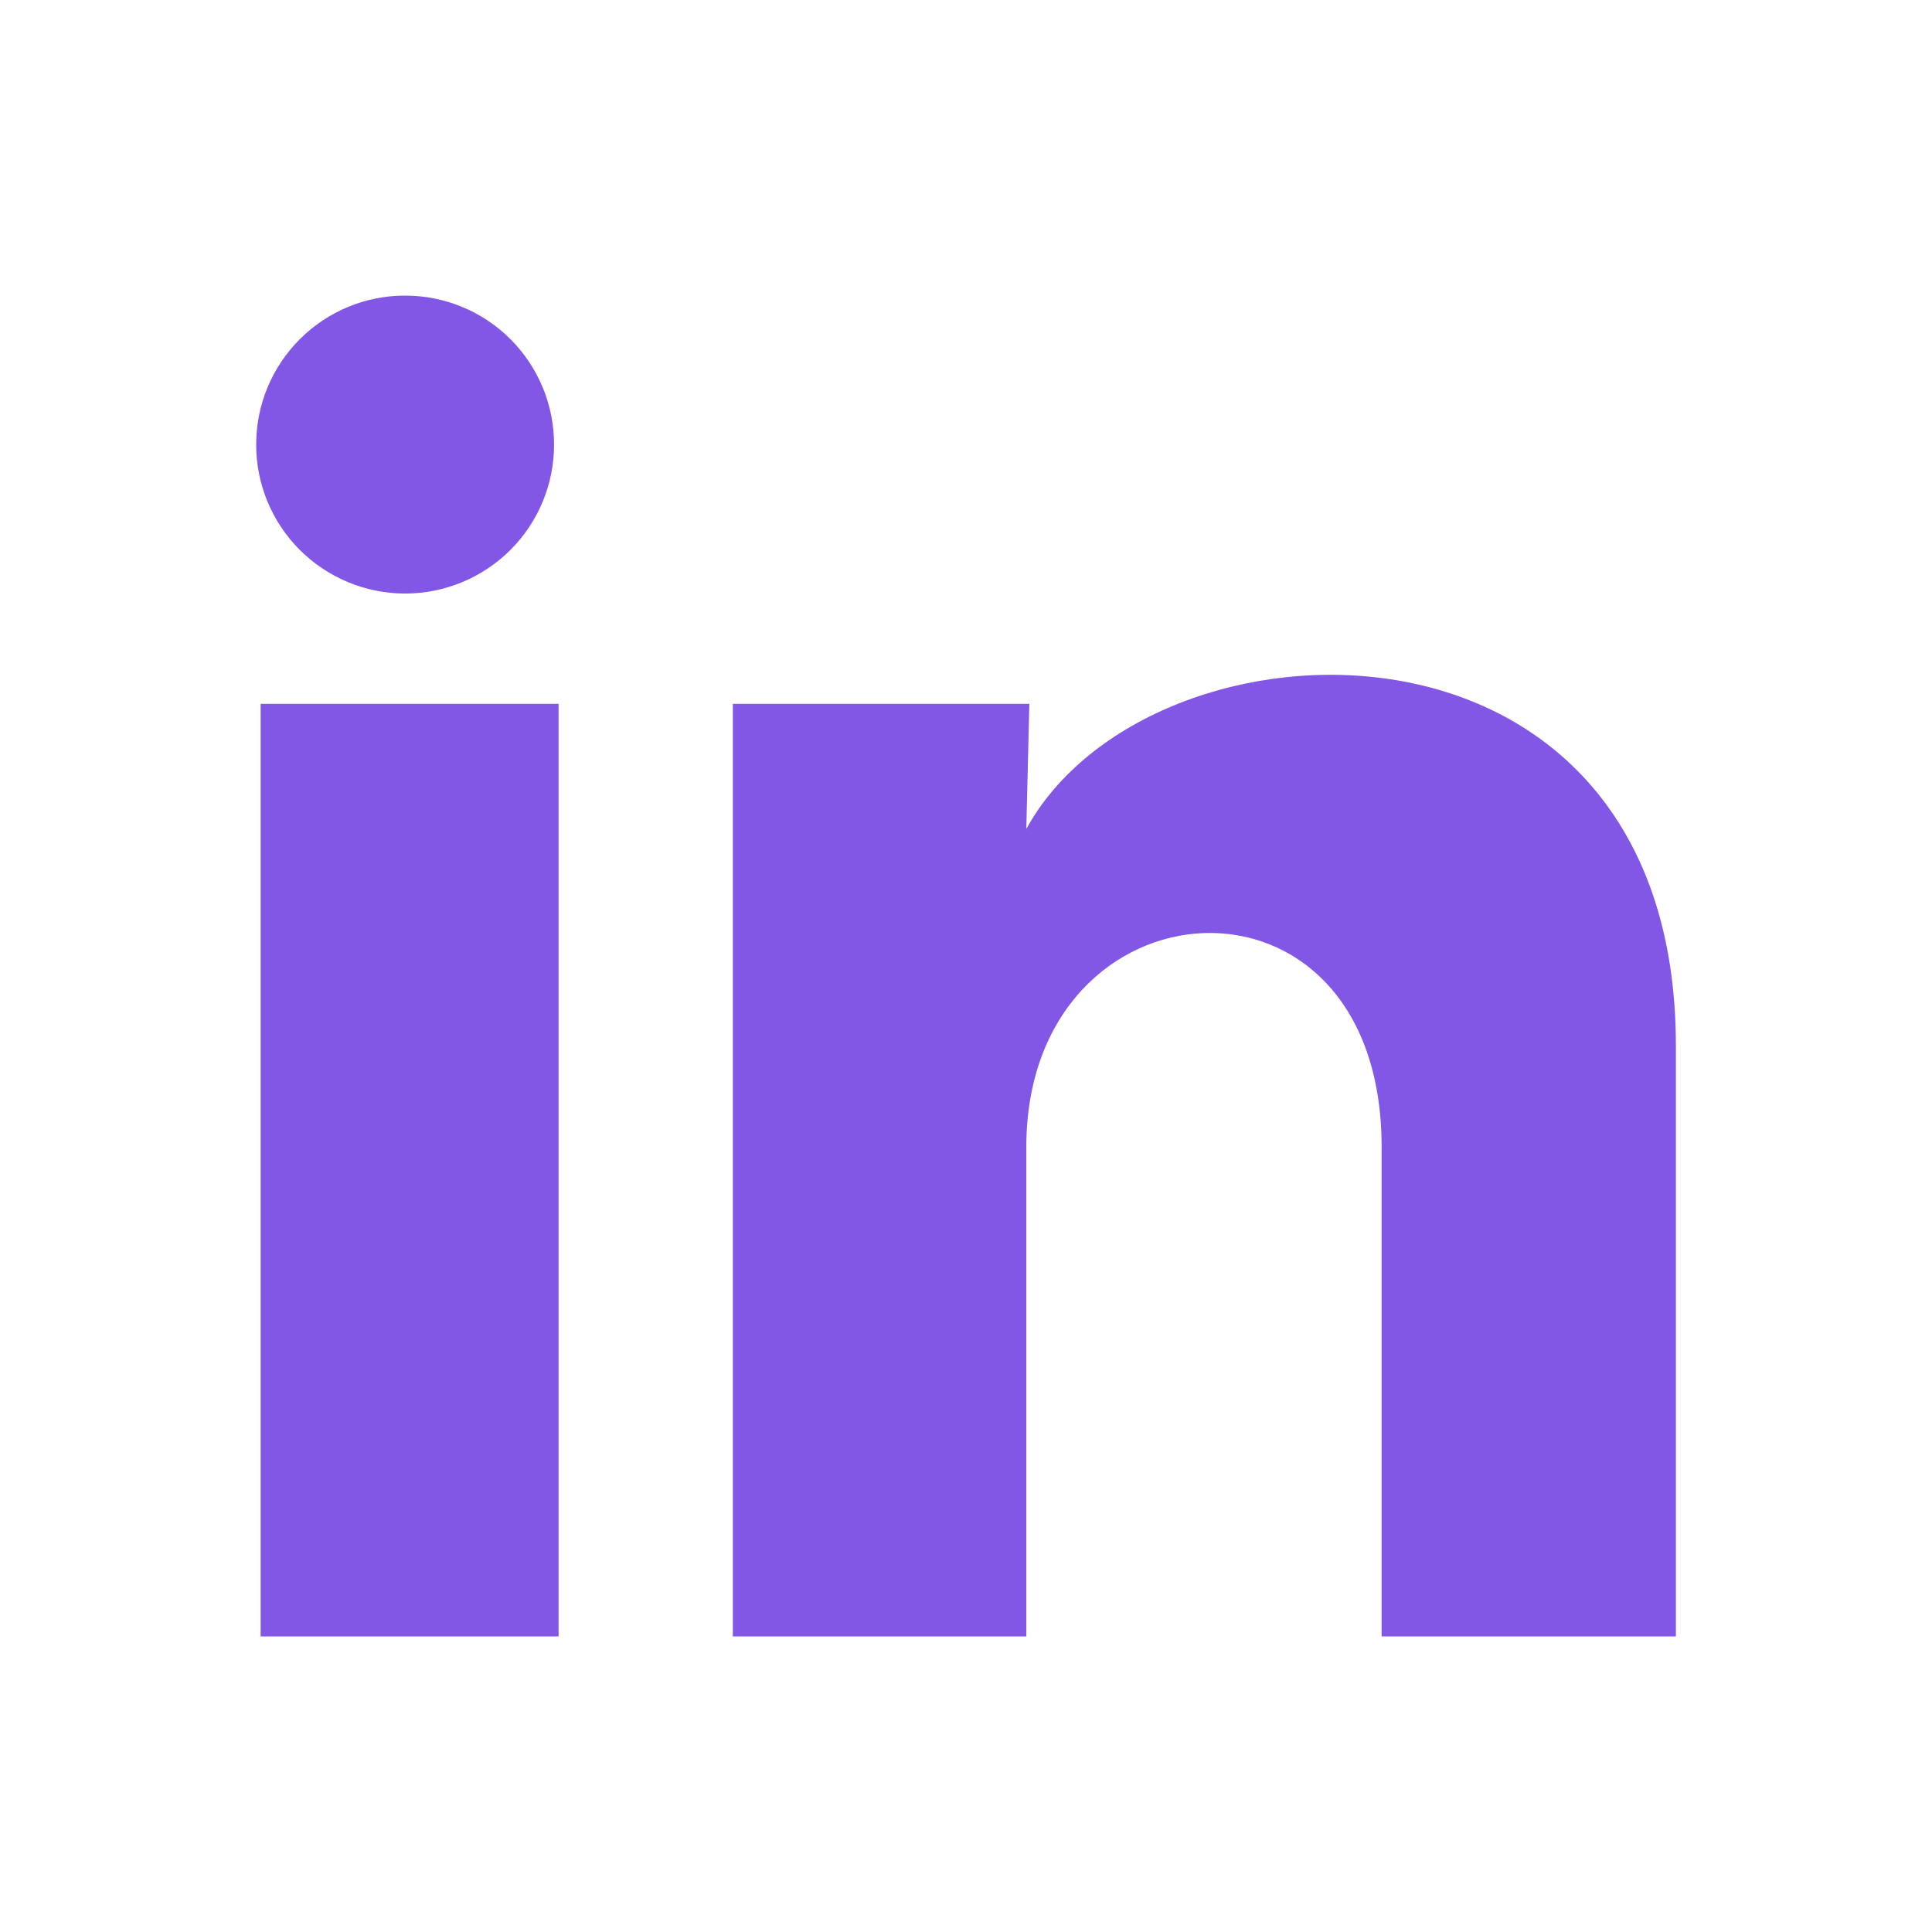
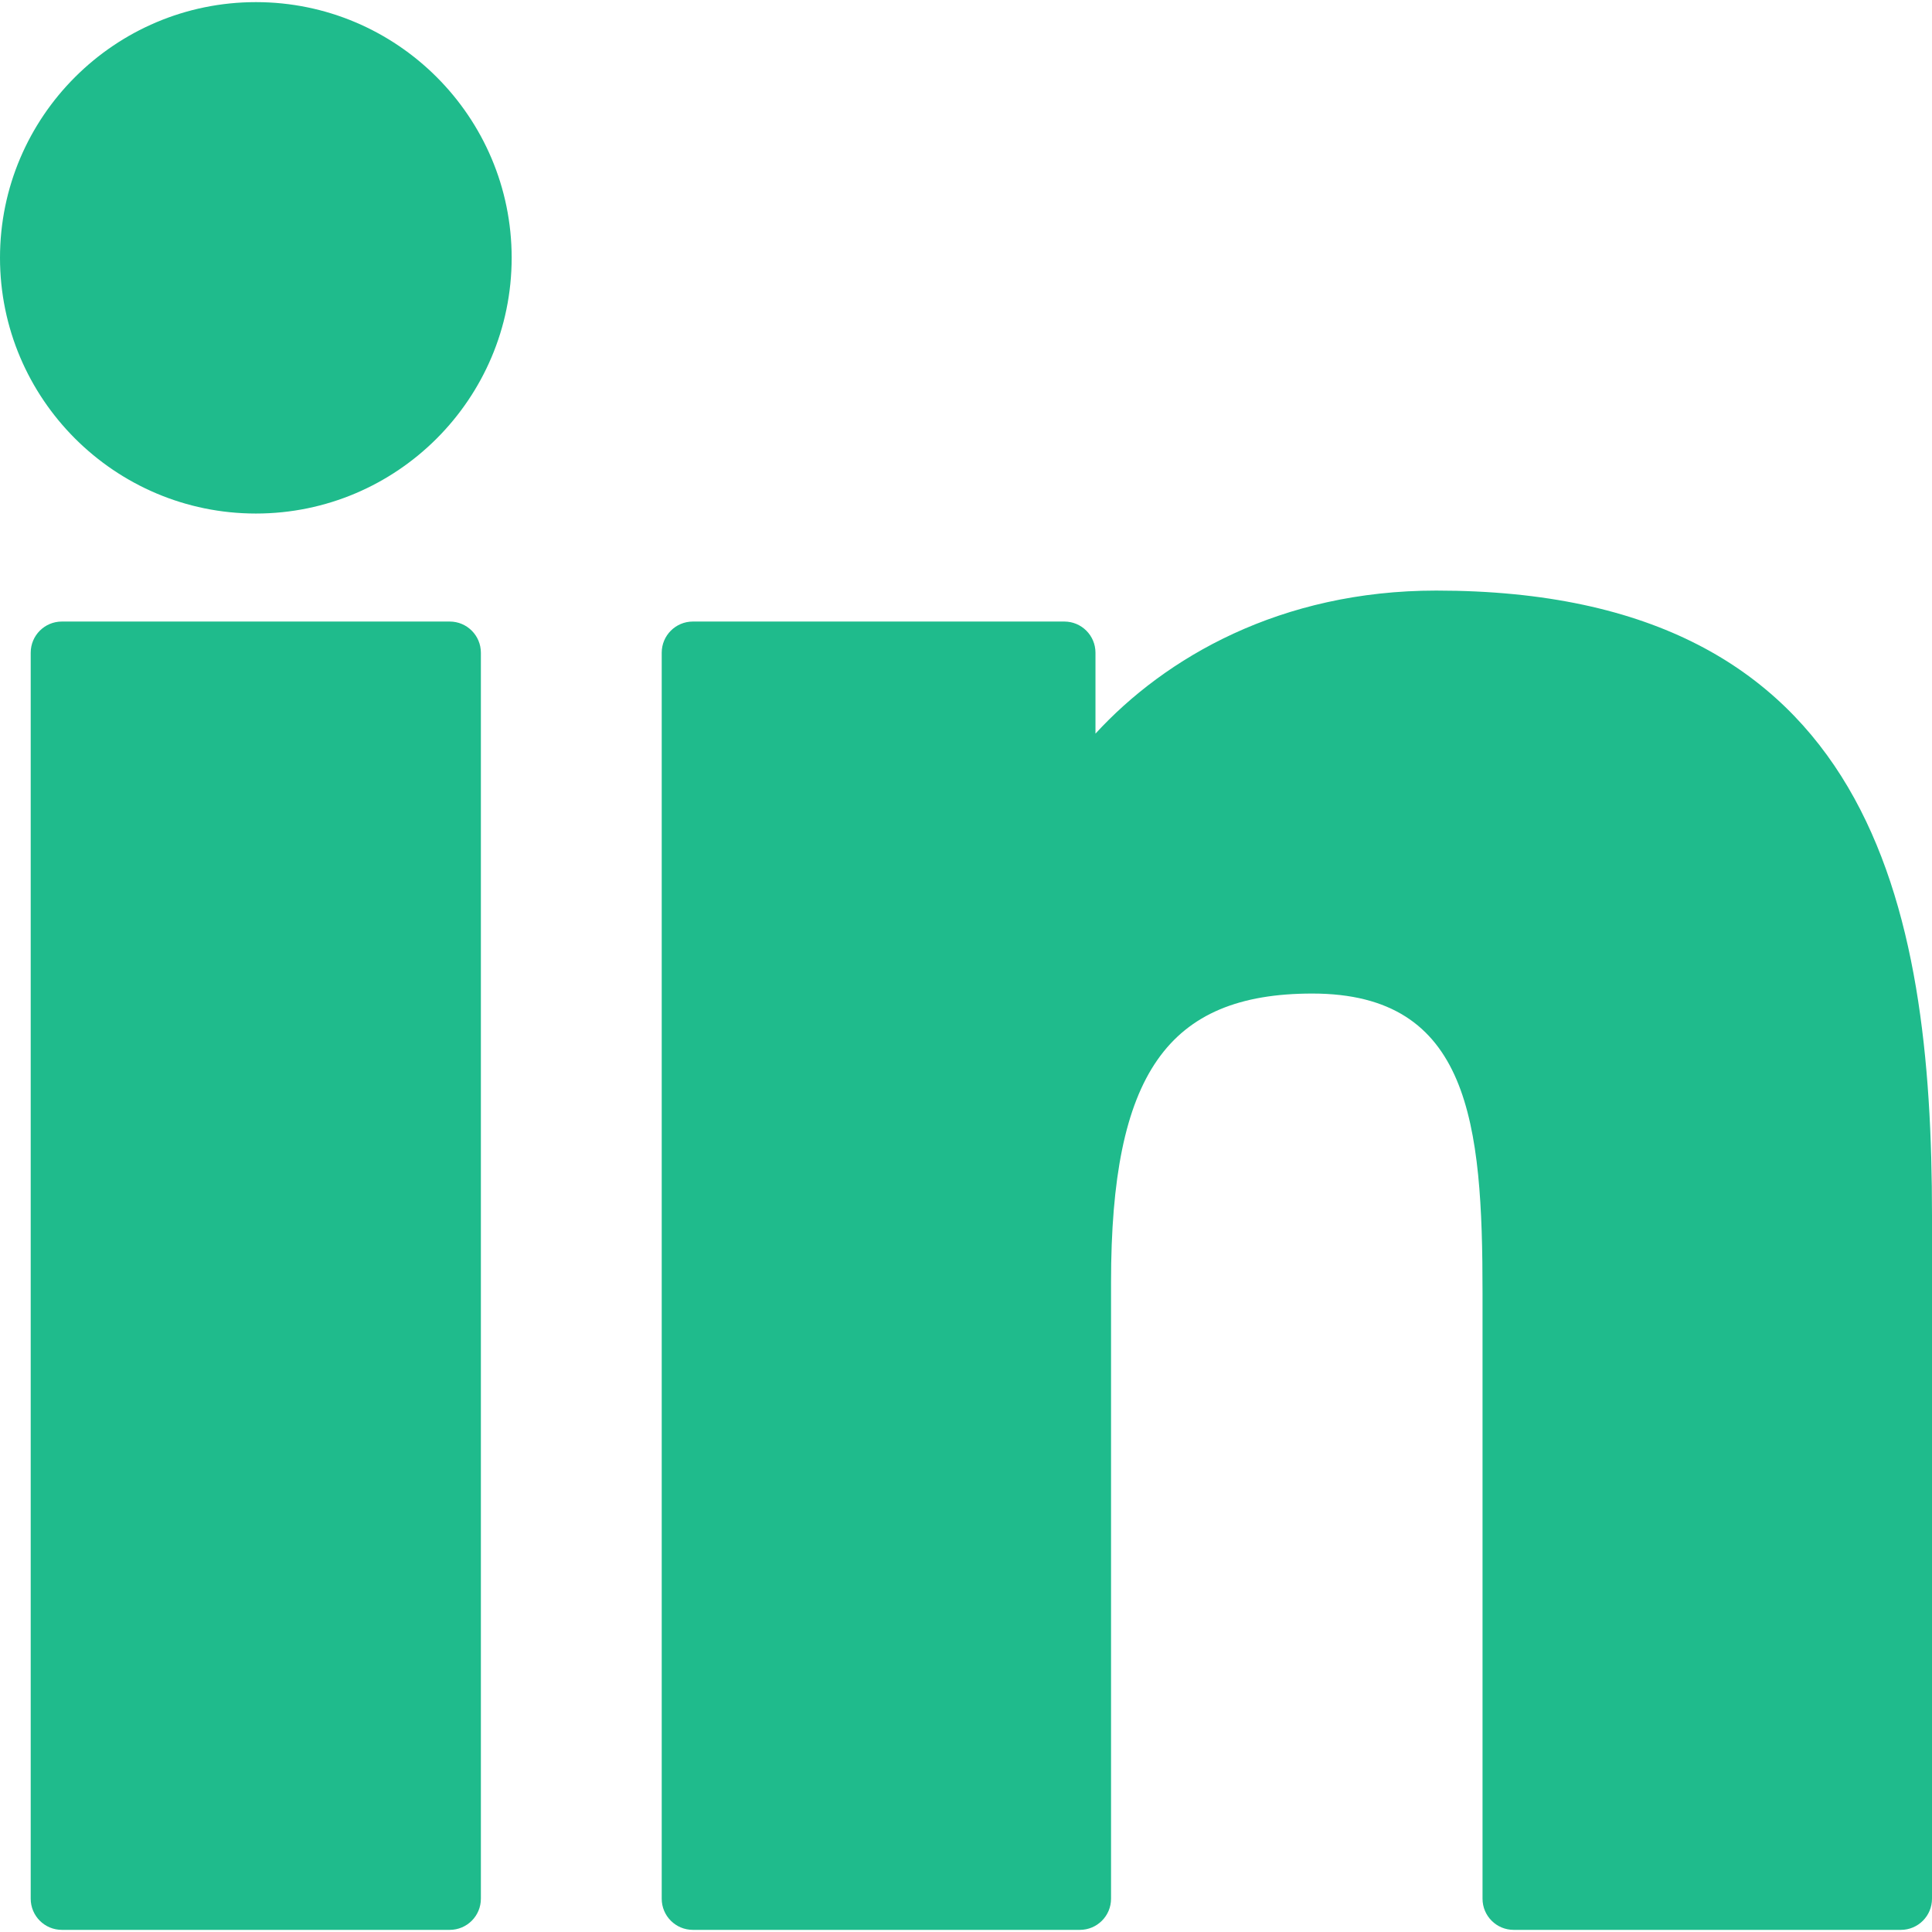
- <svg xmlns="http://www.w3.org/2000/svg" width="32" height="32" viewBox="0 0 32 32" fill="none">
-   <path d="M9.177 7.364C9.177 8.019 8.917 8.646 8.454 9.109C7.991 9.571 7.363 9.831 6.709 9.831C6.054 9.83 5.427 9.57 4.964 9.107C4.502 8.644 4.242 8.016 4.243 7.362C4.243 6.708 4.503 6.08 4.966 5.618C5.429 5.155 6.057 4.895 6.711 4.896C7.366 4.896 7.993 5.156 8.456 5.619C8.918 6.082 9.178 6.71 9.177 7.364V7.364ZM9.252 11.658H4.317V27.104H9.252V11.658ZM17.049 11.658H12.138V27.104H16.999V18.998C16.999 14.483 22.884 14.064 22.884 18.998V27.104H27.758V17.321C27.758 9.709 19.047 9.992 16.999 13.73L17.049 11.658V11.658Z" fill="#8257E6" />
+ <svg xmlns="http://www.w3.org/2000/svg" fill="#1FBB8C" height="64px" width="64px" version="1.1" id="Layer_1" viewBox="0 0 310 310" xml:space="preserve">
+   <g id="SVGRepo_bgCarrier" stroke-width="0" />
+   <g id="SVGRepo_tracerCarrier" stroke-linecap="round" stroke-linejoin="round" />
+   <g id="SVGRepo_iconCarrier">
+     <g id="XMLID_801_">
+       <path id="XMLID_802_" d="M72.16,99.73H9.927c-2.762,0-5,2.239-5,5v199.928c0,2.762,2.238,5,5,5H72.16c2.762,0,5-2.238,5-5V104.73 C77.16,101.969,74.922,99.73,72.16,99.73z" />
+       <path id="XMLID_803_" d="M41.066,0.341C18.422,0.341,0,18.743,0,41.362C0,63.991,18.422,82.4,41.066,82.4 c22.626,0,41.033-18.41,41.033-41.038C82.1,18.743,63.692,0.341,41.066,0.341z" />
+       <path id="XMLID_804_" d="M230.454,94.761c-24.995,0-43.472,10.745-54.679,22.954V104.73c0-2.761-2.238-5-5-5h-59.599 c-2.762,0-5,2.239-5,5v199.928c0,2.762,2.238,5,5,5h62.097c2.762,0,5-2.238,5-5v-98.918c0-33.333,9.054-46.319,32.29-46.319 c25.306,0,27.317,20.818,27.317,48.034v97.204c0,2.762,2.238,5,5,5H305c2.762,0,5-2.238,5-5V194.995 C310,145.43,300.549,94.761,230.454,94.761z" />
+     </g>
+   </g>
</svg>
